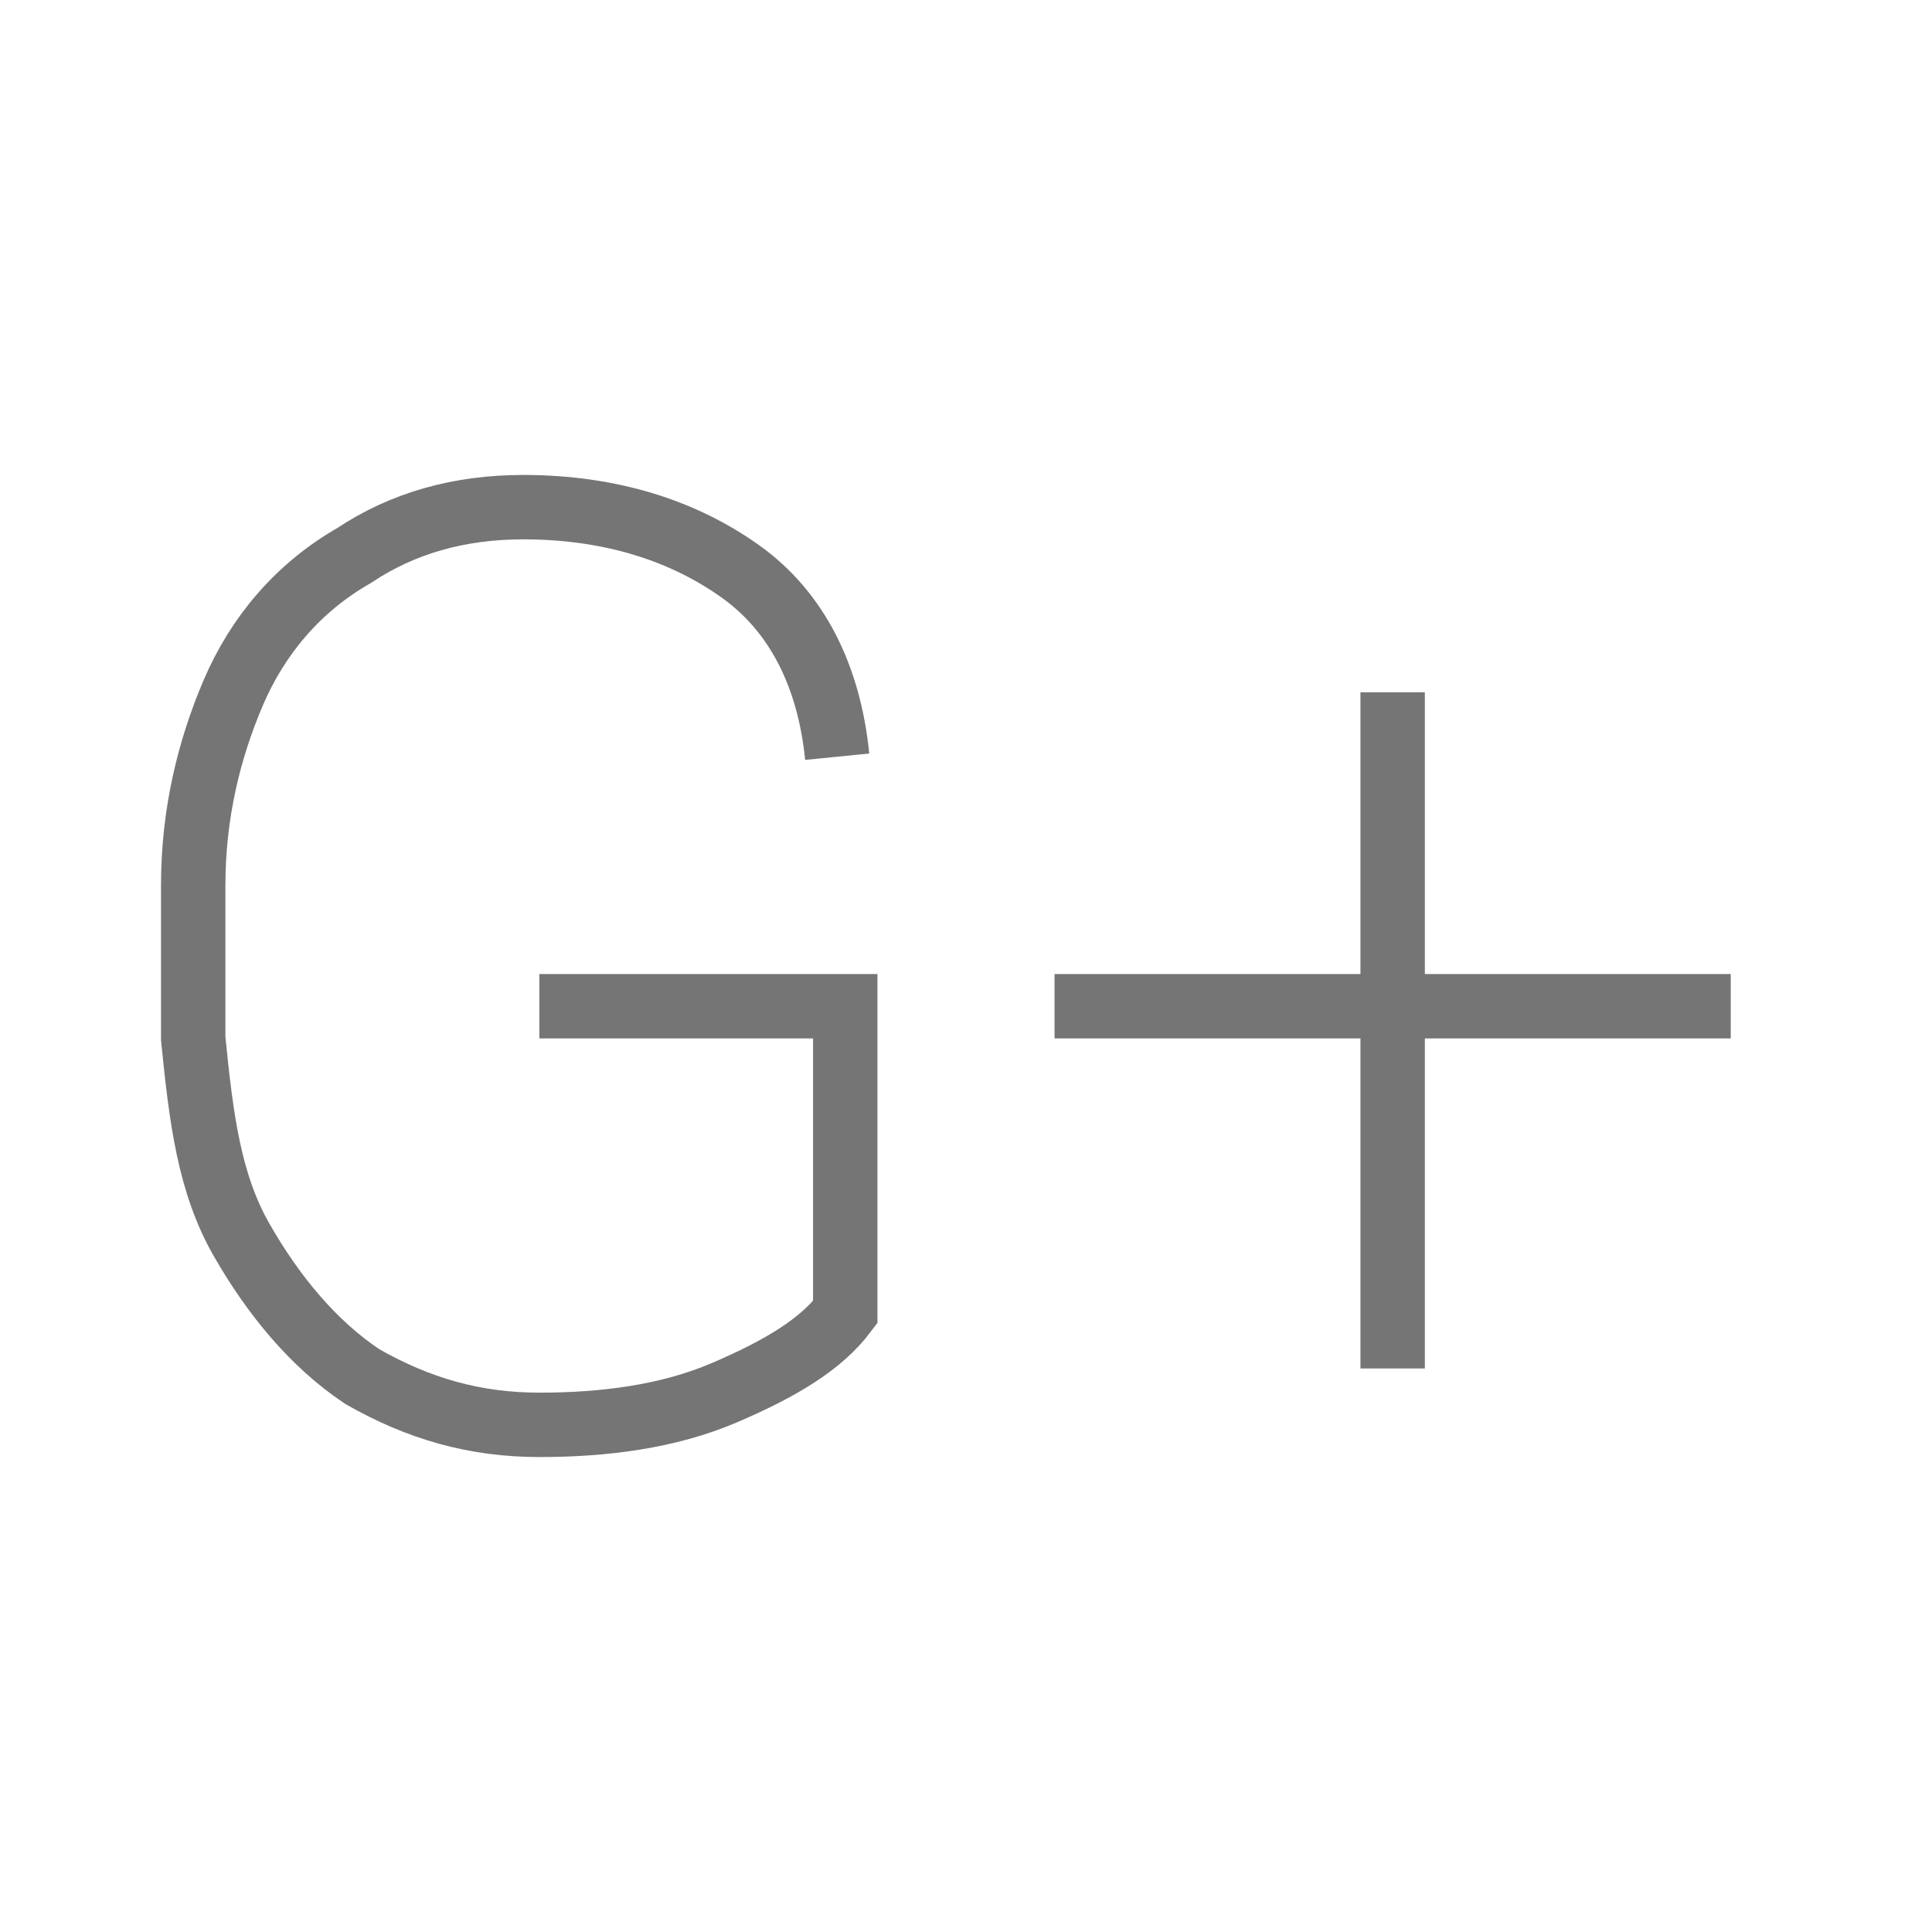
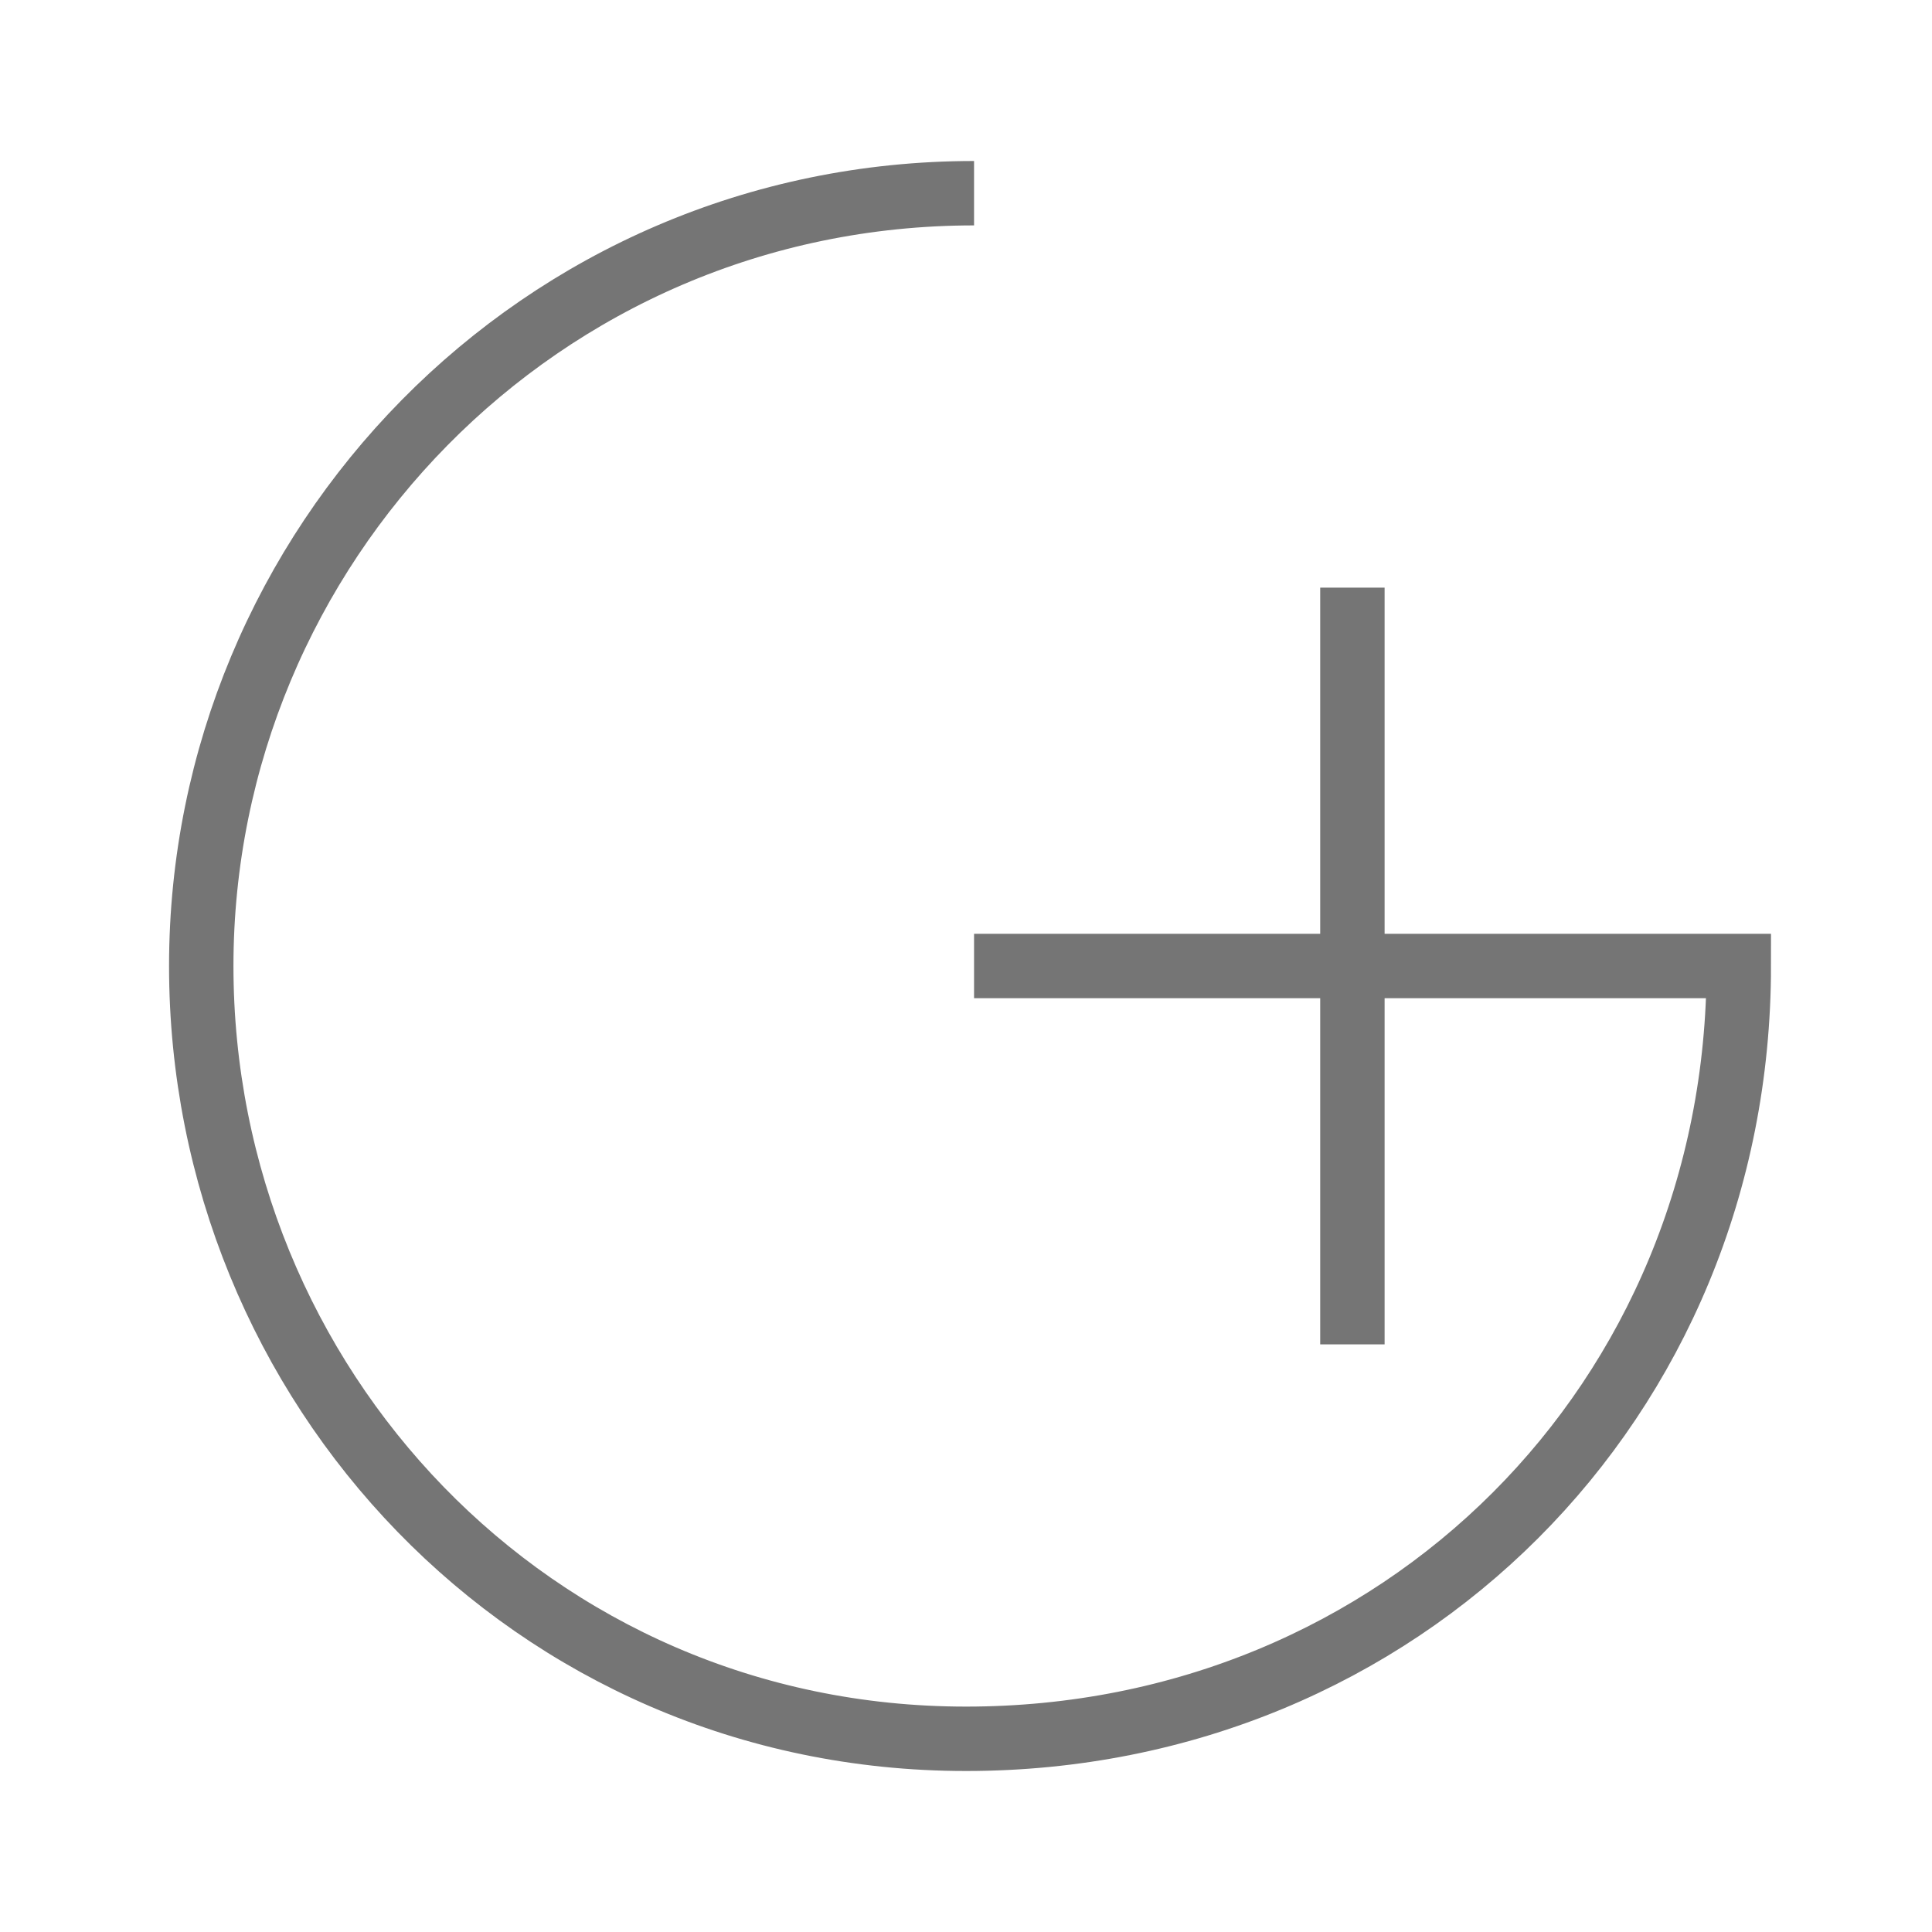
<svg xmlns="http://www.w3.org/2000/svg" version="1.1" id="Ebene_1" x="0px" y="0px" viewBox="0 0 24 24" style="enable-background:new 0 0 24 24;" xml:space="preserve">
  <style type="text/css">
	.st0{fill:none;stroke:#757575;stroke-width:0.8;stroke-miterlimit:10;}
</style>
-   <path class="st0" d="M6.7,12.5h3.8v3.8C10.2,16.7,9.7,17,9,17.3c-0.7,0.3-1.5,0.4-2.3,0.4c-0.8,0-1.5-0.2-2.2-0.6  c-0.6-0.4-1.1-1-1.5-1.7c-0.4-0.7-0.5-1.5-0.6-2.5V11c0-0.9,0.2-1.7,0.5-2.4s0.8-1.3,1.5-1.7c0.6-0.4,1.3-0.6,2.1-0.6  c1.1,0,2,0.3,2.7,0.8s1.1,1.3,1.2,2.3 M17.3,8.6v8.4 M13.1,12.5h8.4" />
+   <path class="st0" d="M12.1,2.4c-5.4,0-9.6,4.4-9.6,9.6s4.1,9.6,9.5,9.6s9.6-4.2,9.6-9.6h-9.5 M16.8,16.7V7.3" />
</svg>
